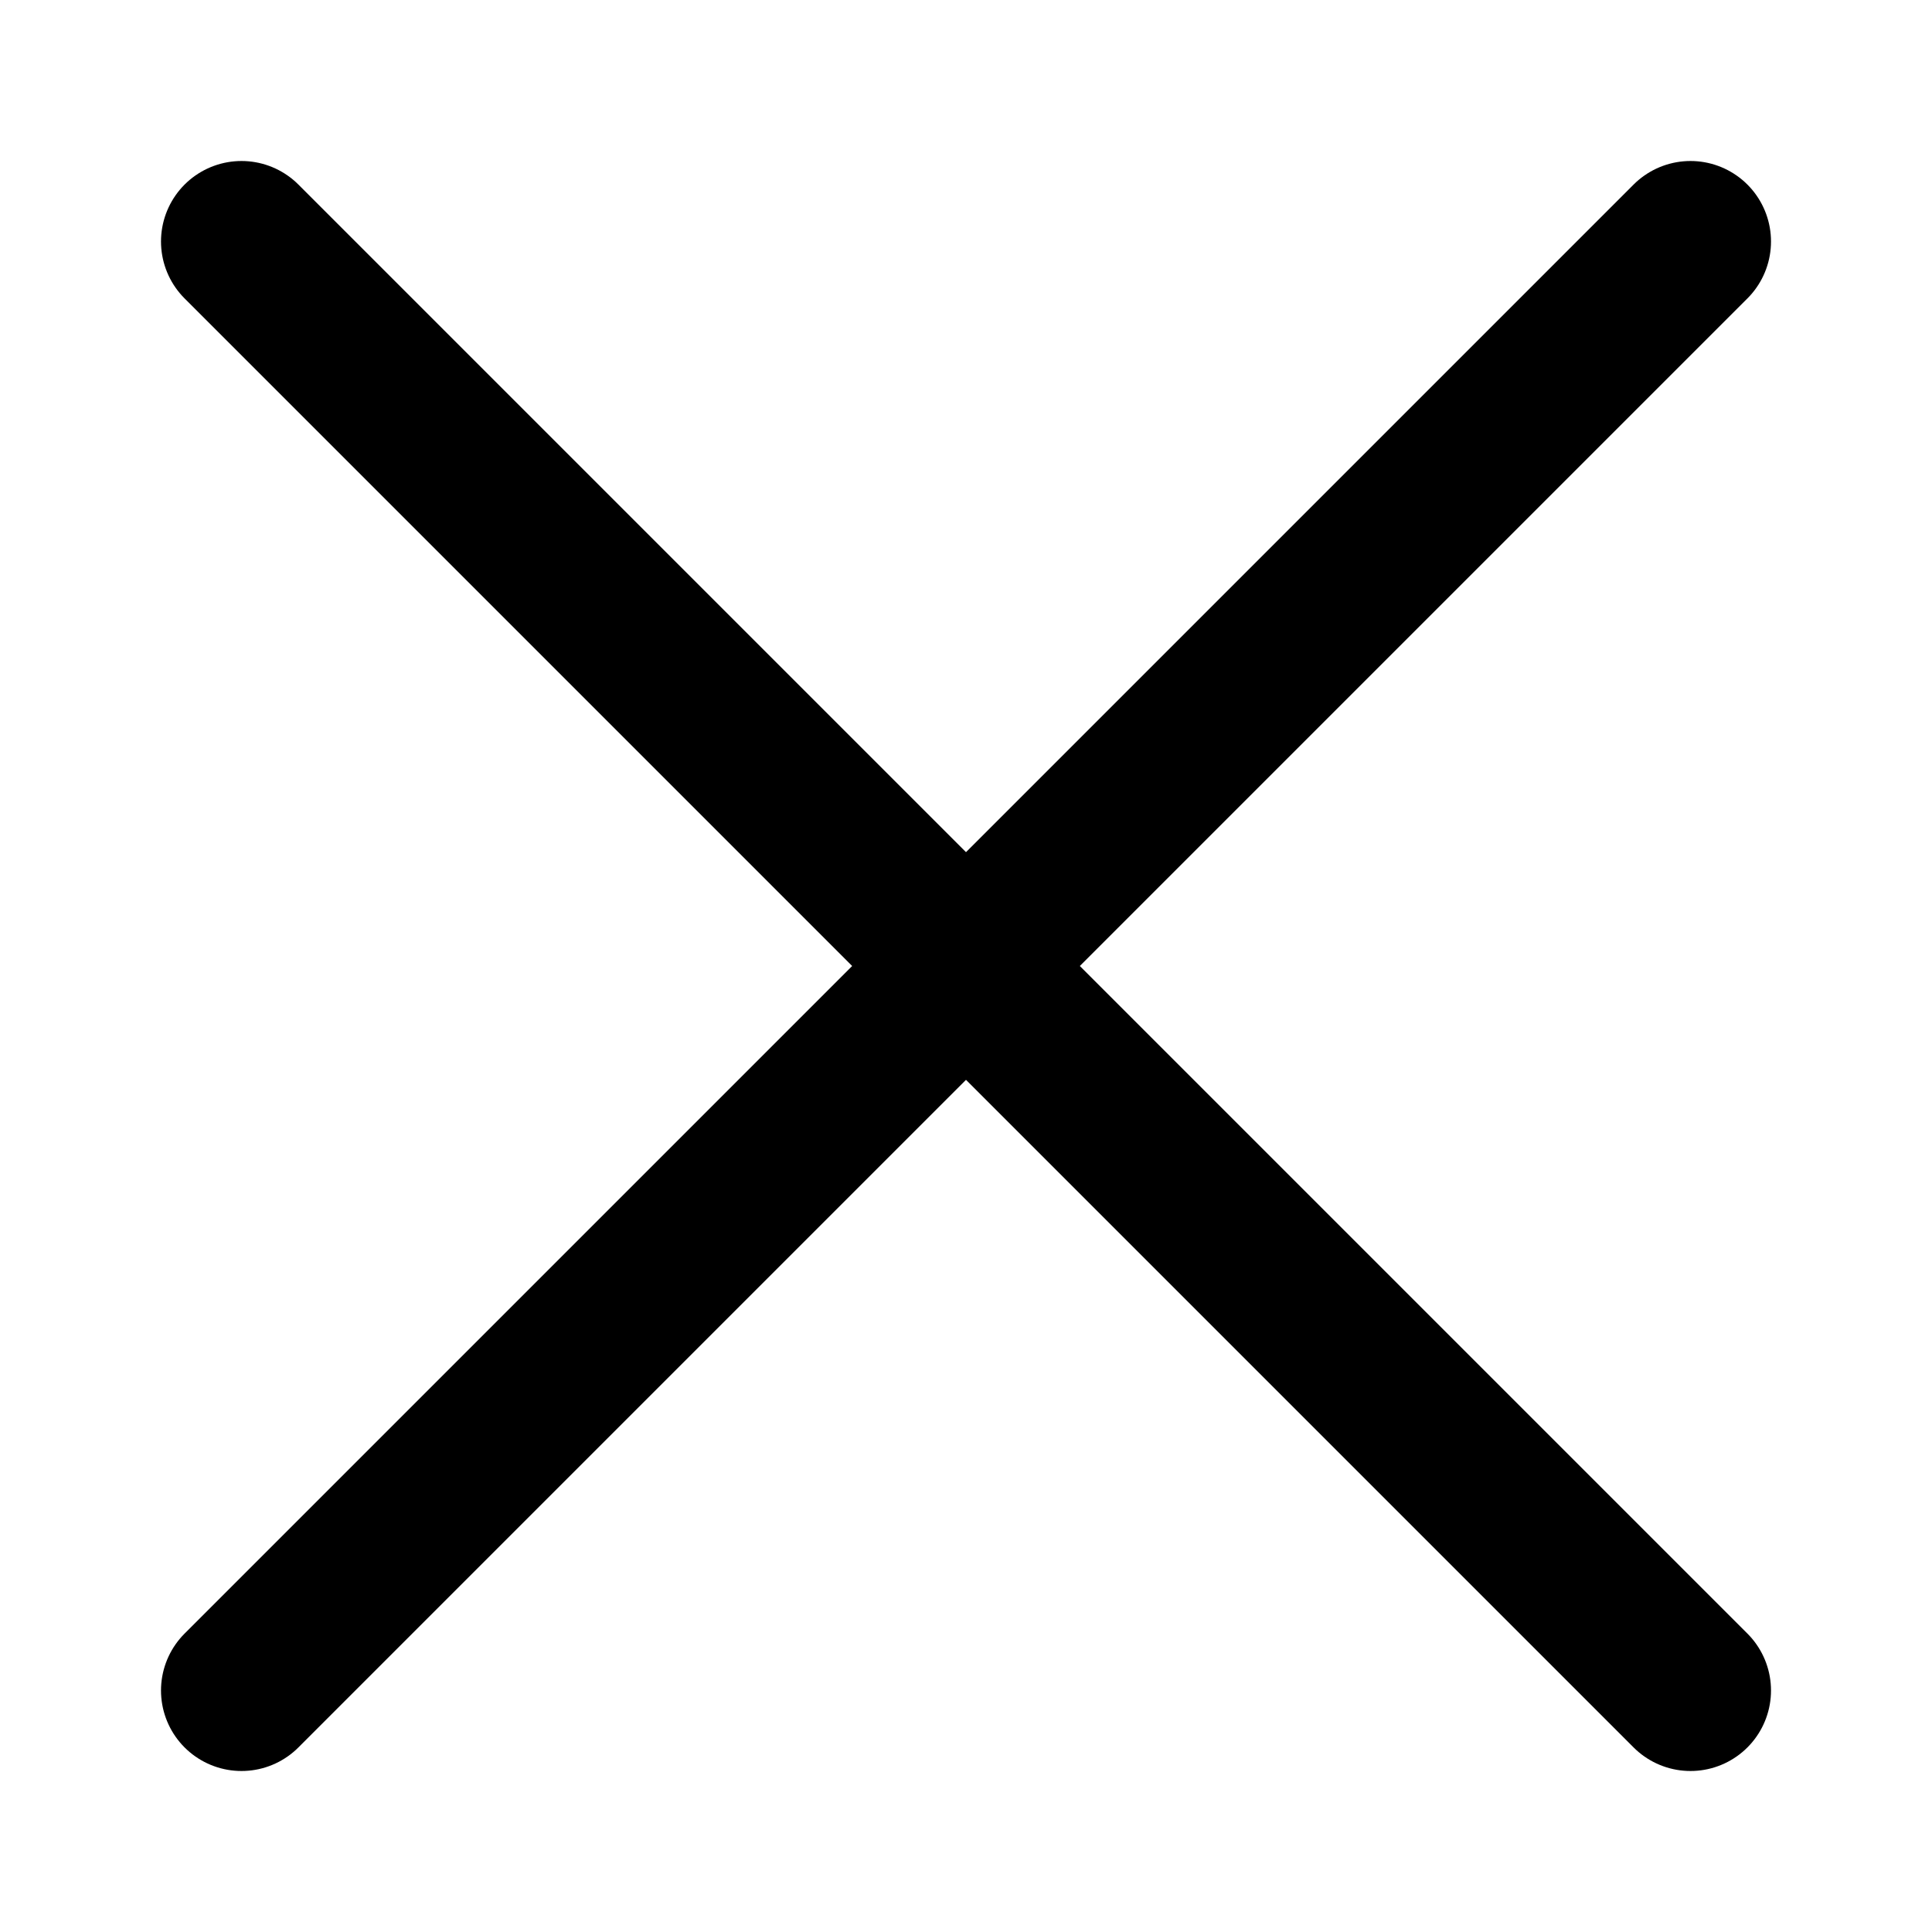
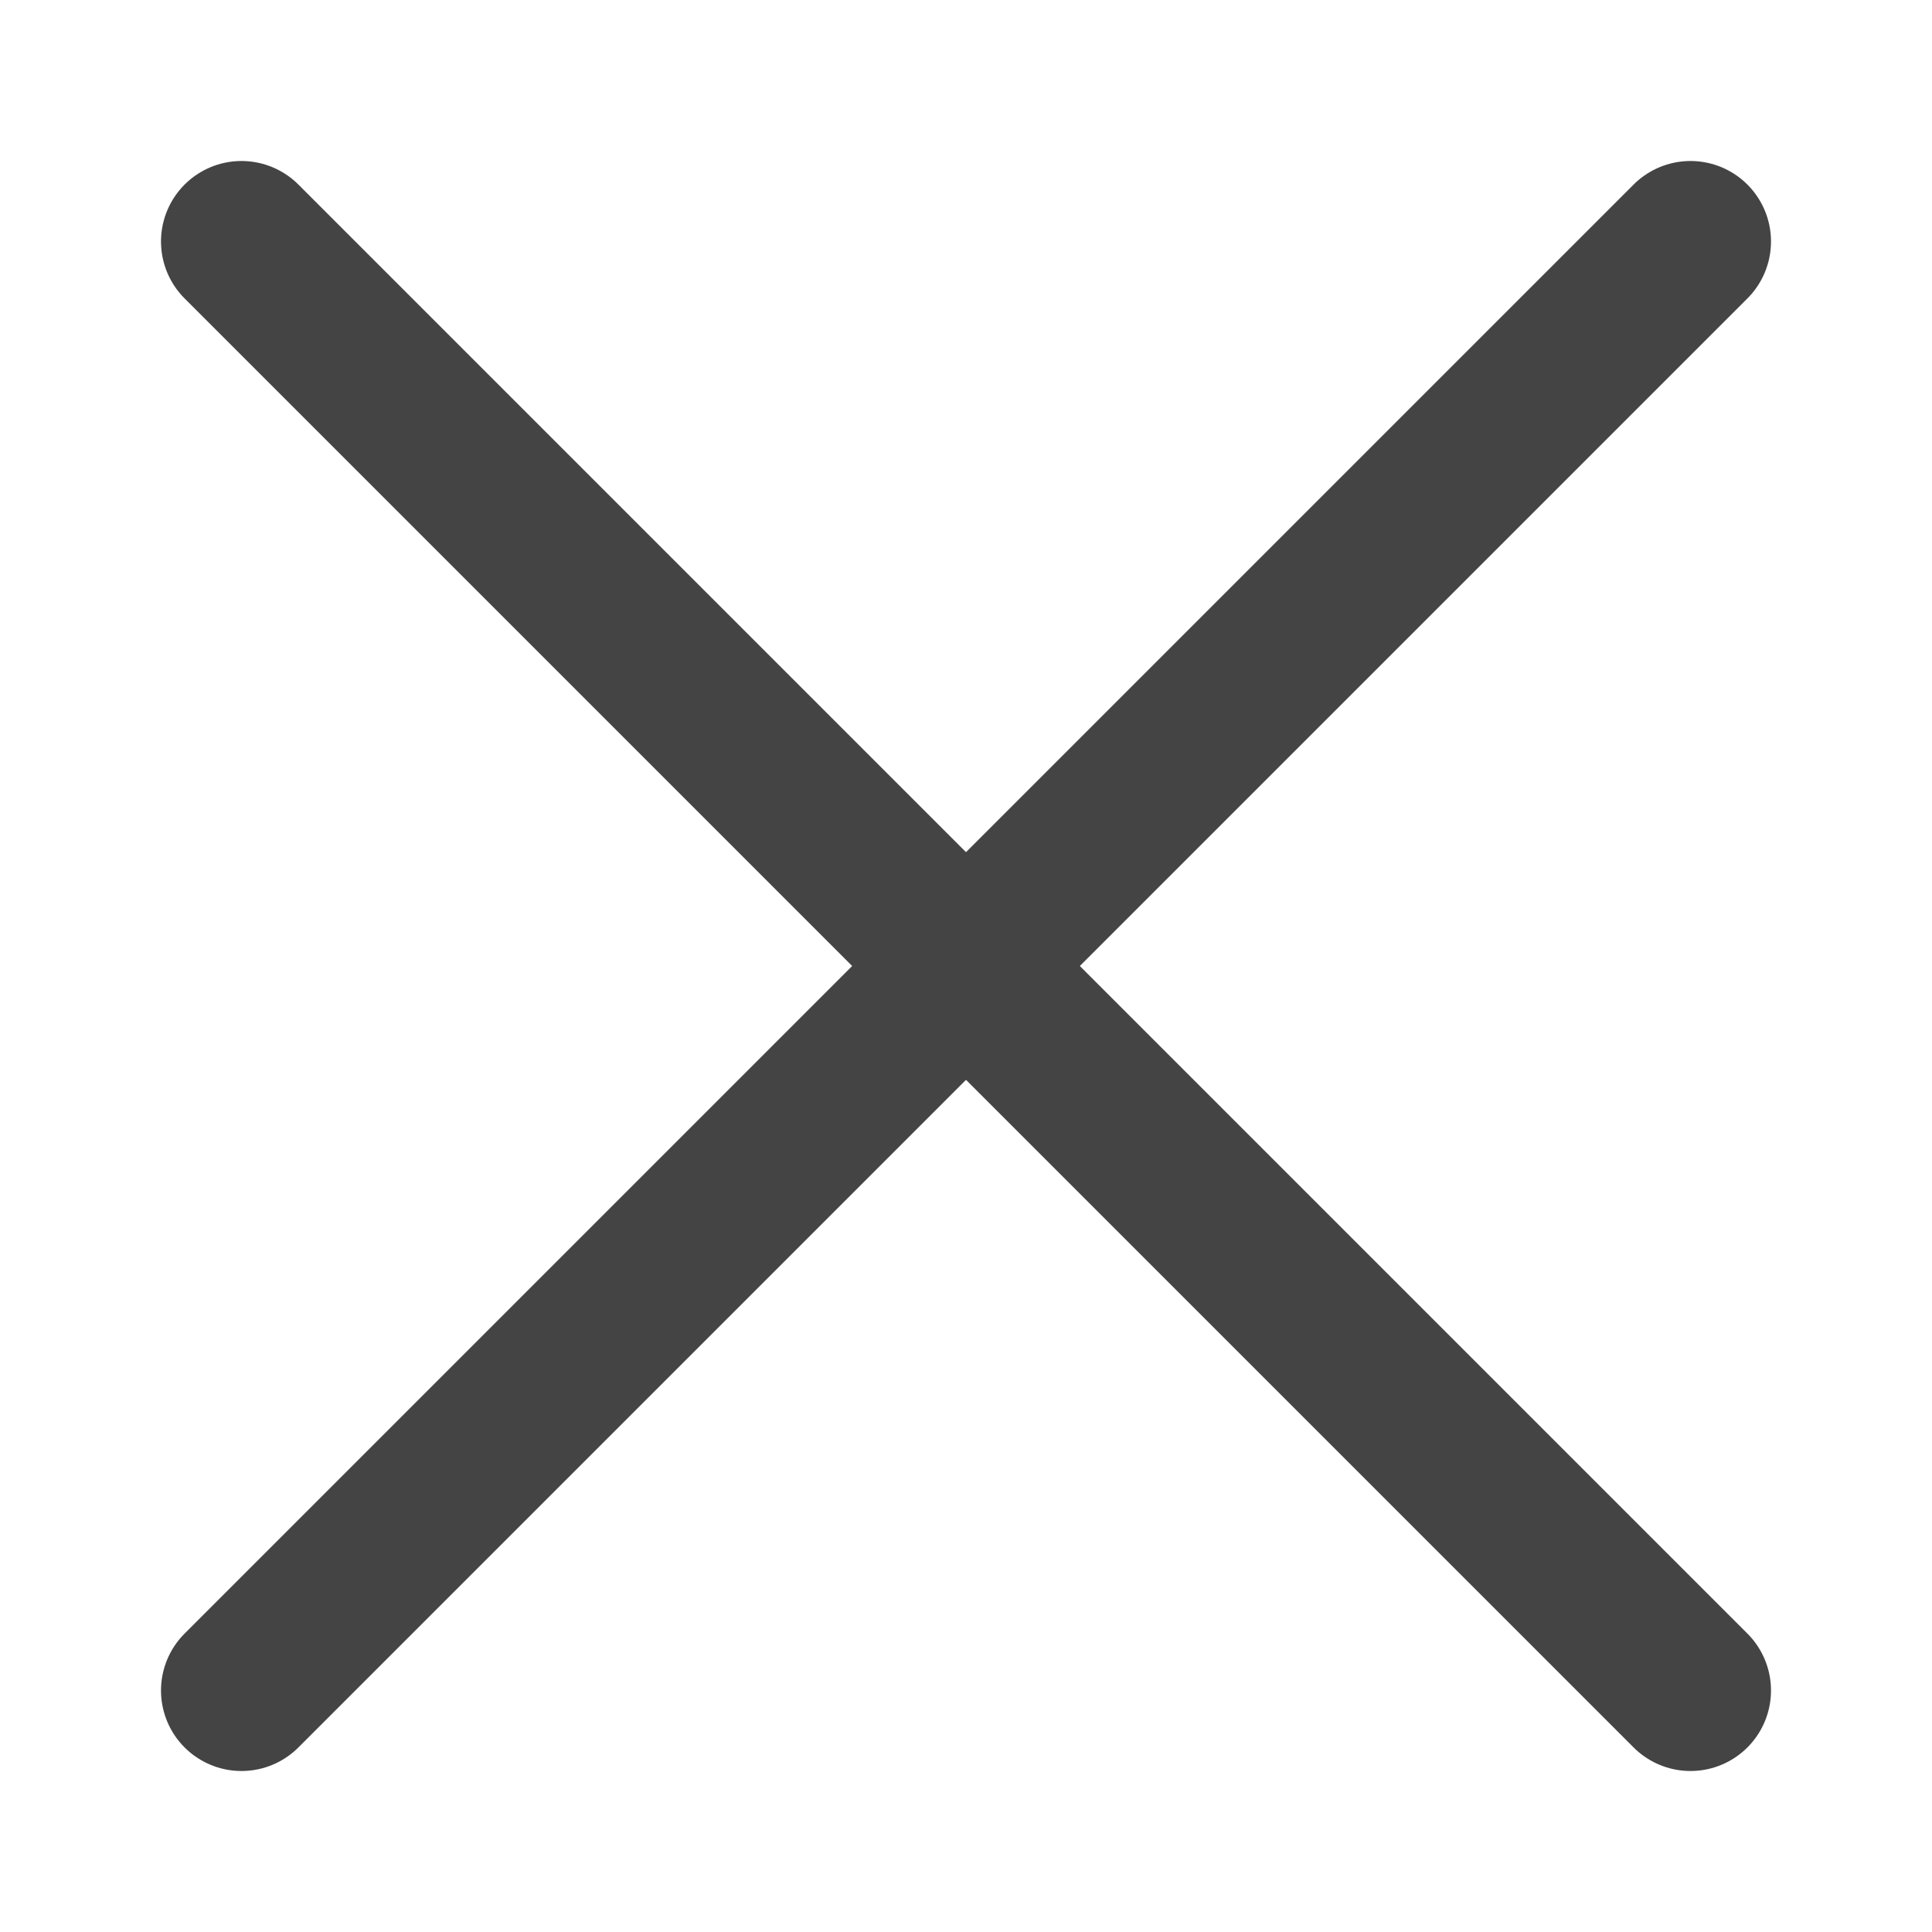
<svg xmlns="http://www.w3.org/2000/svg" width="20px" height="20px" viewBox="0 0 24 24" fill="none">
  <g id="Menu / Close_LG">
-     <path id="Vector" d="M21 21L12 12M12 12L3 3M12 12L21 3M12 12L3 21" stroke="#000000" stroke-width="2" stroke-linecap="round" stroke-linejoin="round" />
+     <path id="Vector" d="M21 21L12 12M12 12L3 3M12 12L21 3M12 12L3 21" stroke="#444" stroke-width="2" stroke-linecap="round" stroke-linejoin="round" />
  </g>
</svg>
